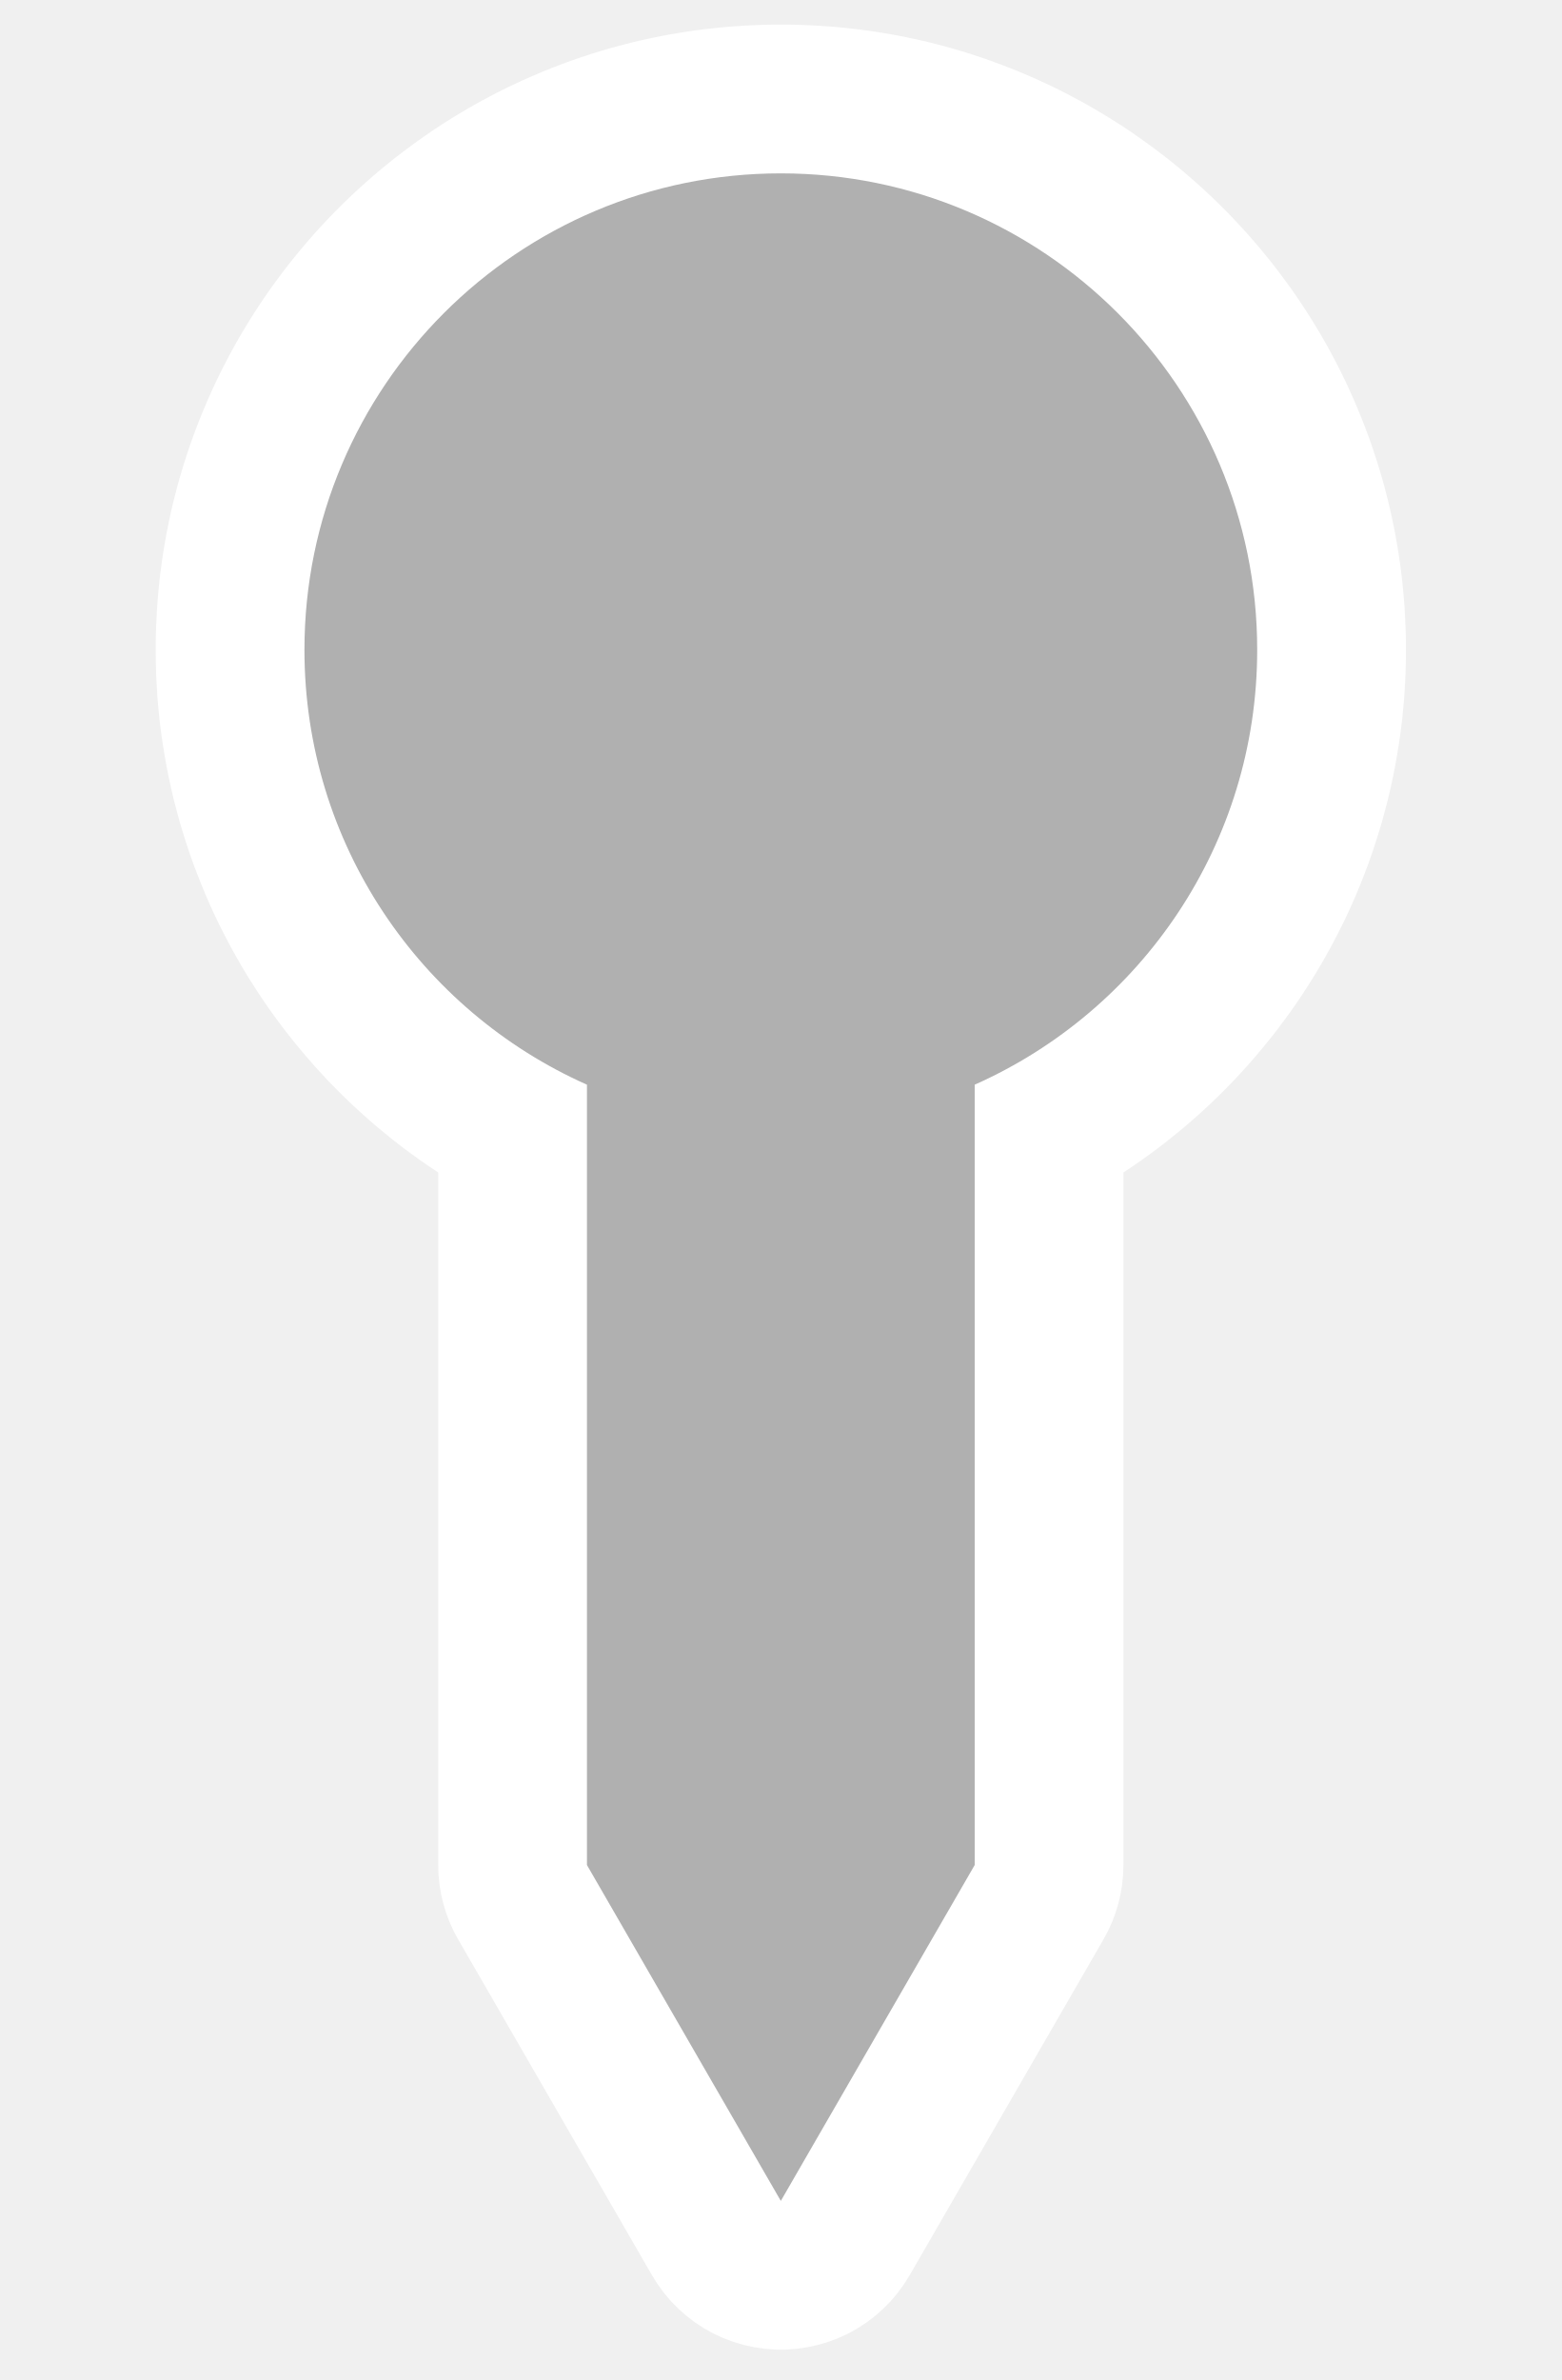
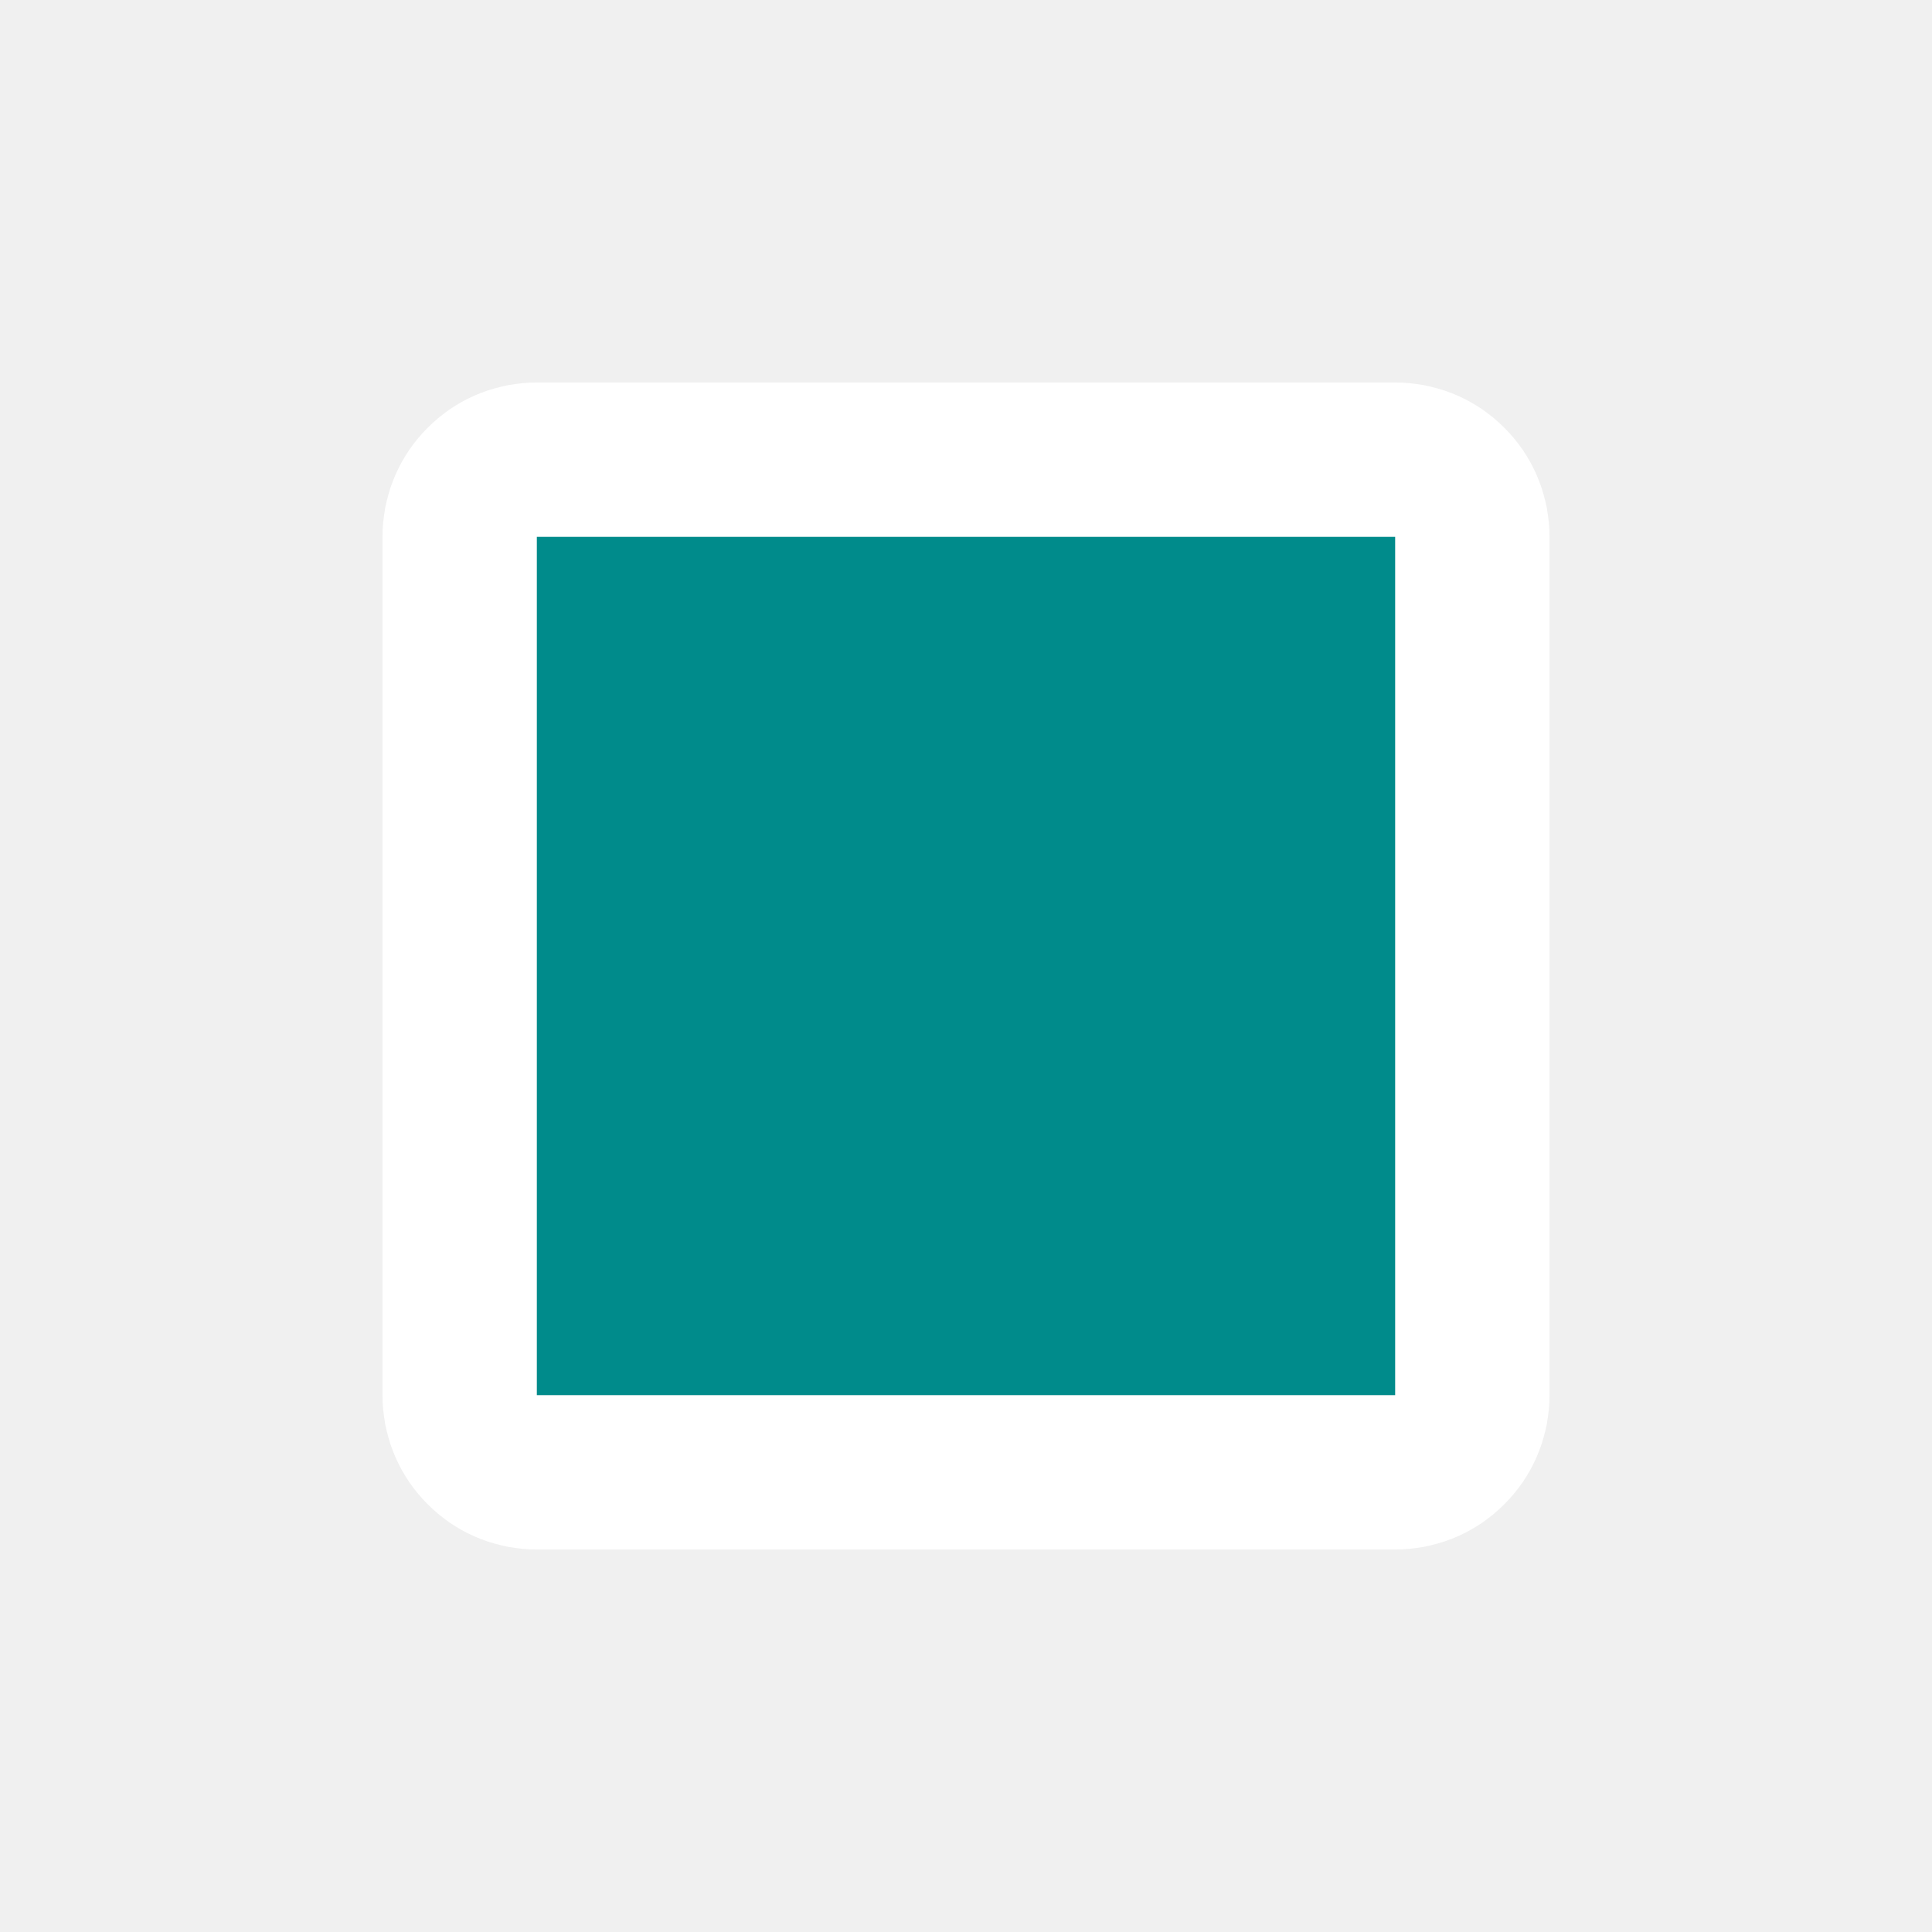
- <svg xmlns="http://www.w3.org/2000/svg" width="100%" height="100%" viewBox="0 0 21 32" version="1.1" xml:space="preserve" style="fill-rule:evenodd;clip-rule:evenodd;stroke-linejoin:round;stroke-miterlimit:1.414;">
-   <path d="M10.608,0.331l0.108,0.002l0.108,0.004l0.107,0.005l0.107,0.006l0.107,0.007l0.106,0.009l0.106,0.01l0.106,0.012l0.105,0.012l0.105,0.014l0.105,0.016l0.104,0.016l0.103,0.018l0.104,0.019l0.103,0.021l0.102,0.021l0.102,0.023l0.102,0.024l0.202,0.052l0.1,0.028l0.1,0.029l0.099,0.03l0.196,0.064l0.098,0.034l0.097,0.035l0.096,0.036l0.096,0.037l0.096,0.038l0.188,0.08l0.094,0.042l0.093,0.043l0.092,0.043l0.092,0.045l0.091,0.046l0.09,0.047l0.09,0.048l0.089,0.049l0.088,0.05l0.088,0.052l0.087,0.052l0.086,0.053l0.086,0.054l0.085,0.055l0.084,0.056l0.166,0.116l0.082,0.059l0.081,0.06l0.16,0.122l0.079,0.063l0.078,0.064l0.078,0.065l0.076,0.065l0.076,0.067l0.075,0.067l0.074,0.068l0.073,0.069l0.073,0.07l0.142,0.142l0.07,0.073l0.069,0.073l0.068,0.074l0.068,0.075l0.066,0.076l0.066,0.077l0.064,0.077l0.064,0.078l0.063,0.079l0.062,0.08l0.06,0.08l0.06,0.081l0.06,0.082l0.058,0.083l0.057,0.083l0.056,0.085l0.055,0.084l0.054,0.086l0.053,0.086l0.053,0.087l0.051,0.088l0.05,0.088l0.049,0.089l0.048,0.09l0.047,0.09l0.046,0.092l0.045,0.091l0.044,0.092l0.042,0.093l0.042,0.094l0.04,0.094l0.04,0.095l0.038,0.095l0.037,0.096l0.036,0.096l0.035,0.097l0.034,0.098l0.064,0.196l0.03,0.1l0.029,0.099l0.028,0.1l0.052,0.202l0.024,0.102l0.023,0.102l0.021,0.102l0.021,0.103l0.019,0.104l0.018,0.103l0.017,0.105l0.015,0.104l0.014,0.105l0.013,0.106l0.011,0.105l0.01,0.106l0.009,0.107l0.007,0.106l0.006,0.107l0.005,0.108l0.004,0.107l0.002,0.108l0,0.111l-0.001,0.156l-0.004,0.159l-0.008,0.158l-0.01,0.158l-0.013,0.157l-0.016,0.156l-0.019,0.155l-0.022,0.154l-0.025,0.154l-0.027,0.153l-0.03,0.151l-0.033,0.151l-0.035,0.15l-0.039,0.149l-0.04,0.148l-0.044,0.146l-0.046,0.146l-0.048,0.144l-0.051,0.143l-0.054,0.142l-0.056,0.141l-0.058,0.14l-0.061,0.138l-0.063,0.137l-0.066,0.135l-0.068,0.134l-0.07,0.133l-0.073,0.131l-0.074,0.13l-0.077,0.128l-0.08,0.127l-0.081,0.125l-0.083,0.124l-0.086,0.122l-0.088,0.12l-0.089,0.119l-0.092,0.117l-0.094,0.115l-0.096,0.114l-0.097,0.112l-0.1,0.11l-0.101,0.109l-0.104,0.106l-0.105,0.105l-0.107,0.103l-0.109,0.101l-0.111,0.099l-0.112,0.097l-0.115,0.095l-0.116,0.094l-0.117,0.091l-0.12,0.089l-0.12,0.087l-0.123,0.085l-0.122,0.081l0,9.312l-0.004,0.131l-0.013,0.13l-0.021,0.129l-0.03,0.128l-0.038,0.125l-0.046,0.122l-0.054,0.119l-0.062,0.116l-2.607,4.516l-0.077,0.122l-0.085,0.117l-0.093,0.11l-0.102,0.103l-0.108,0.095l-0.115,0.088l-0.121,0.079l-0.126,0.07l-0.131,0.06l-0.135,0.051l-0.139,0.041l-0.141,0.031l-0.143,0.021l-0.144,0.011l-0.144,0l-0.144,-0.011l-0.143,-0.021l-0.141,-0.031l-0.139,-0.041l-0.135,-0.051l-0.131,-0.06l-0.126,-0.07l-0.121,-0.079l-0.115,-0.088l-0.108,-0.095l-0.102,-0.103l-0.093,-0.11l-0.085,-0.117l-0.077,-0.122l-2.607,-4.516l-0.062,-0.116l-0.054,-0.119l-0.046,-0.122l-0.038,-0.125l-0.03,-0.128l-0.021,-0.129l-0.013,-0.13l-0.004,-0.131l0,-9.312l-0.122,-0.081l-0.123,-0.085l-0.12,-0.087l-0.12,-0.089l-0.117,-0.091l-0.116,-0.094l-0.115,-0.095l-0.112,-0.097l-0.111,-0.099l-0.109,-0.101l-0.107,-0.103l-0.105,-0.105l-0.104,-0.106l-0.101,-0.109l-0.1,-0.11l-0.097,-0.112l-0.096,-0.114l-0.094,-0.115l-0.092,-0.117l-0.089,-0.119l-0.088,-0.12l-0.086,-0.122l-0.083,-0.124l-0.081,-0.125l-0.08,-0.127l-0.077,-0.128l-0.074,-0.13l-0.073,-0.131l-0.07,-0.133l-0.068,-0.134l-0.066,-0.135l-0.063,-0.137l-0.061,-0.138l-0.058,-0.14l-0.056,-0.141l-0.054,-0.142l-0.051,-0.143l-0.048,-0.144l-0.046,-0.146l-0.044,-0.146l-0.04,-0.148l-0.039,-0.149l-0.035,-0.15l-0.033,-0.151l-0.03,-0.151l-0.027,-0.153l-0.025,-0.154l-0.022,-0.154l-0.019,-0.155l-0.016,-0.156l-0.013,-0.157l-0.01,-0.158l-0.008,-0.158l-0.004,-0.159l-0.001,-0.156l0,-0.111l0.002,-0.108l0.004,-0.107l0.005,-0.108l0.006,-0.107l0.007,-0.106l0.009,-0.107l0.01,-0.106l0.011,-0.105l0.013,-0.106l0.014,-0.105l0.015,-0.104l0.017,-0.105l0.018,-0.103l0.019,-0.104l0.021,-0.103l0.021,-0.102l0.023,-0.102l0.024,-0.102l0.026,-0.101l0.026,-0.101l0.028,-0.1l0.029,-0.099l0.03,-0.1l0.032,-0.098l0.032,-0.098l0.034,-0.098l0.035,-0.097l0.036,-0.096l0.037,-0.096l0.038,-0.095l0.04,-0.095l0.04,-0.094l0.042,-0.094l0.042,-0.093l0.044,-0.092l0.045,-0.092l0.046,-0.091l0.047,-0.09l0.048,-0.09l0.049,-0.089l0.05,-0.088l0.051,-0.088l0.053,-0.087l0.053,-0.086l0.054,-0.086l0.055,-0.084l0.056,-0.085l0.057,-0.083l0.058,-0.083l0.06,-0.082l0.06,-0.081l0.06,-0.08l0.062,-0.08l0.063,-0.079l0.064,-0.078l0.064,-0.077l0.066,-0.077l0.066,-0.076l0.068,-0.075l0.068,-0.074l0.069,-0.073l0.07,-0.073l0.071,-0.071l0.071,-0.071l0.073,-0.07l0.073,-0.069l0.074,-0.068l0.075,-0.067l0.076,-0.067l0.076,-0.065l0.078,-0.065l0.078,-0.064l0.079,-0.063l0.08,-0.061l0.08,-0.061l0.081,-0.06l0.082,-0.059l0.083,-0.058l0.083,-0.058l0.084,-0.056l0.085,-0.055l0.086,-0.054l0.086,-0.053l0.087,-0.052l0.088,-0.052l0.088,-0.05l0.089,-0.049l0.09,-0.048l0.09,-0.047l0.091,-0.046l0.092,-0.045l0.092,-0.043l0.093,-0.043l0.094,-0.042l0.094,-0.04l0.094,-0.04l0.096,-0.038l0.096,-0.037l0.096,-0.036l0.097,-0.035l0.098,-0.034l0.098,-0.032l0.098,-0.032l0.099,-0.03l0.1,-0.029l0.1,-0.028l0.101,-0.026l0.101,-0.026l0.102,-0.024l0.102,-0.023l0.102,-0.021l0.103,-0.021l0.104,-0.019l0.103,-0.018l0.104,-0.016l0.105,-0.016l0.105,-0.014l0.105,-0.012l0.106,-0.012l0.106,-0.01l0.106,-0.009l0.107,-0.007l0.107,-0.006l0.107,-0.005l0.108,-0.004l0.108,-0.002l0.216,0Z" style="fill:#fff;" />
-   <path d="M7.893,14.584c-2.24,-0.996 -3.799,-3.24 -3.799,-5.847c0,-3.536 2.87,-6.406 6.406,-6.406c3.536,0 6.406,2.87 6.406,6.406c0,2.607 -1.559,4.851 -3.799,5.847l0,10.492l-2.607,4.516l-2.607,-4.516l0,-10.492Z" style="fill:#b0b0b0;" />
+ <svg xmlns="http://www.w3.org/2000/svg" width="100%" height="100%" viewBox="0 0 18 18" version="1.1" xml:space="preserve" style="fill-rule:evenodd;clip-rule:evenodd;stroke-linejoin:round;stroke-miterlimit:1.414;">
+   <rect x="5" y="5" width="8" height="8" style="fill:#008B8B;" />
+   <path d="M13.066,3.565l0.067,0.005l0.065,0.008l0.066,0.01l0.065,0.014l0.064,0.017l0.063,0.019l0.063,0.023l0.061,0.025l0.06,0.028l0.059,0.031l0.057,0.034l0.056,0.036l0.053,0.039l0.052,0.041l0.05,0.044l0.048,0.046l0.046,0.048l0.044,0.05l0.041,0.052l0.039,0.053l0.036,0.056l0.034,0.057l0.031,0.059l0.028,0.06l0.025,0.061l0.023,0.063l0.019,0.063l0.017,0.064l0.014,0.065l0.01,0.066l0.008,0.065l0.005,0.067l0.001,0.066l0,8l-0.001,0.066l-0.005,0.067l-0.008,0.065l-0.01,0.066l-0.014,0.065l-0.017,0.064l-0.019,0.063l-0.023,0.063l-0.025,0.061l-0.028,0.06l-0.031,0.059l-0.034,0.057l-0.036,0.056l-0.039,0.053l-0.041,0.052l-0.044,0.05l-0.046,0.048l-0.048,0.046l-0.05,0.044l-0.052,0.041l-0.053,0.039l-0.056,0.036l-0.057,0.034l-0.059,0.031l-0.06,0.028l-0.061,0.025l-0.063,0.023l-0.063,0.019l-0.064,0.017l-0.065,0.014l-0.066,0.01l-0.065,0.008l-0.067,0.005l-0.066,0.001l-8,0l-0.066,-0.001l-0.067,-0.005l-0.065,-0.008l-0.066,-0.01l-0.065,-0.014l-0.064,-0.017l-0.063,-0.019l-0.063,-0.023l-0.061,-0.025l-0.06,-0.028l-0.059,-0.031l-0.057,-0.034l-0.056,-0.036l-0.053,-0.039l-0.052,-0.041l-0.05,-0.044l-0.048,-0.046l-0.046,-0.048l-0.044,-0.05l-0.041,-0.052l-0.039,-0.053l-0.036,-0.056l-0.034,-0.057l-0.031,-0.059l-0.028,-0.06l-0.025,-0.061l-0.023,-0.063l-0.019,-0.063l-0.017,-0.064l-0.014,-0.065l-0.01,-0.066l-0.008,-0.065l-0.005,-0.067l-0.001,-0.066l0,-8l0.001,-0.066l0.005,-0.067l0.008,-0.065l0.01,-0.066l0.014,-0.065l0.017,-0.064l0.019,-0.063l0.023,-0.063l0.025,-0.061l0.028,-0.06l0.031,-0.059l0.034,-0.057l0.036,-0.056l0.039,-0.053l0.041,-0.052l0.044,-0.05l0.046,-0.048l0.048,-0.046l0.05,-0.044l0.052,-0.041l0.053,-0.039l0.056,-0.036l0.057,-0.034l0.059,-0.031l0.06,-0.028l0.061,-0.025l0.063,-0.023l0.063,-0.019l0.064,-0.017l0.065,-0.014l0.066,-0.01l0.065,-0.008l0.067,-0.005l0.066,-0.001l8,0l0.066,0.001Zm-8.066,1.435l0,8l8,0l0,-8l-8,0Z" style="fill:#fff;" />
</svg>
